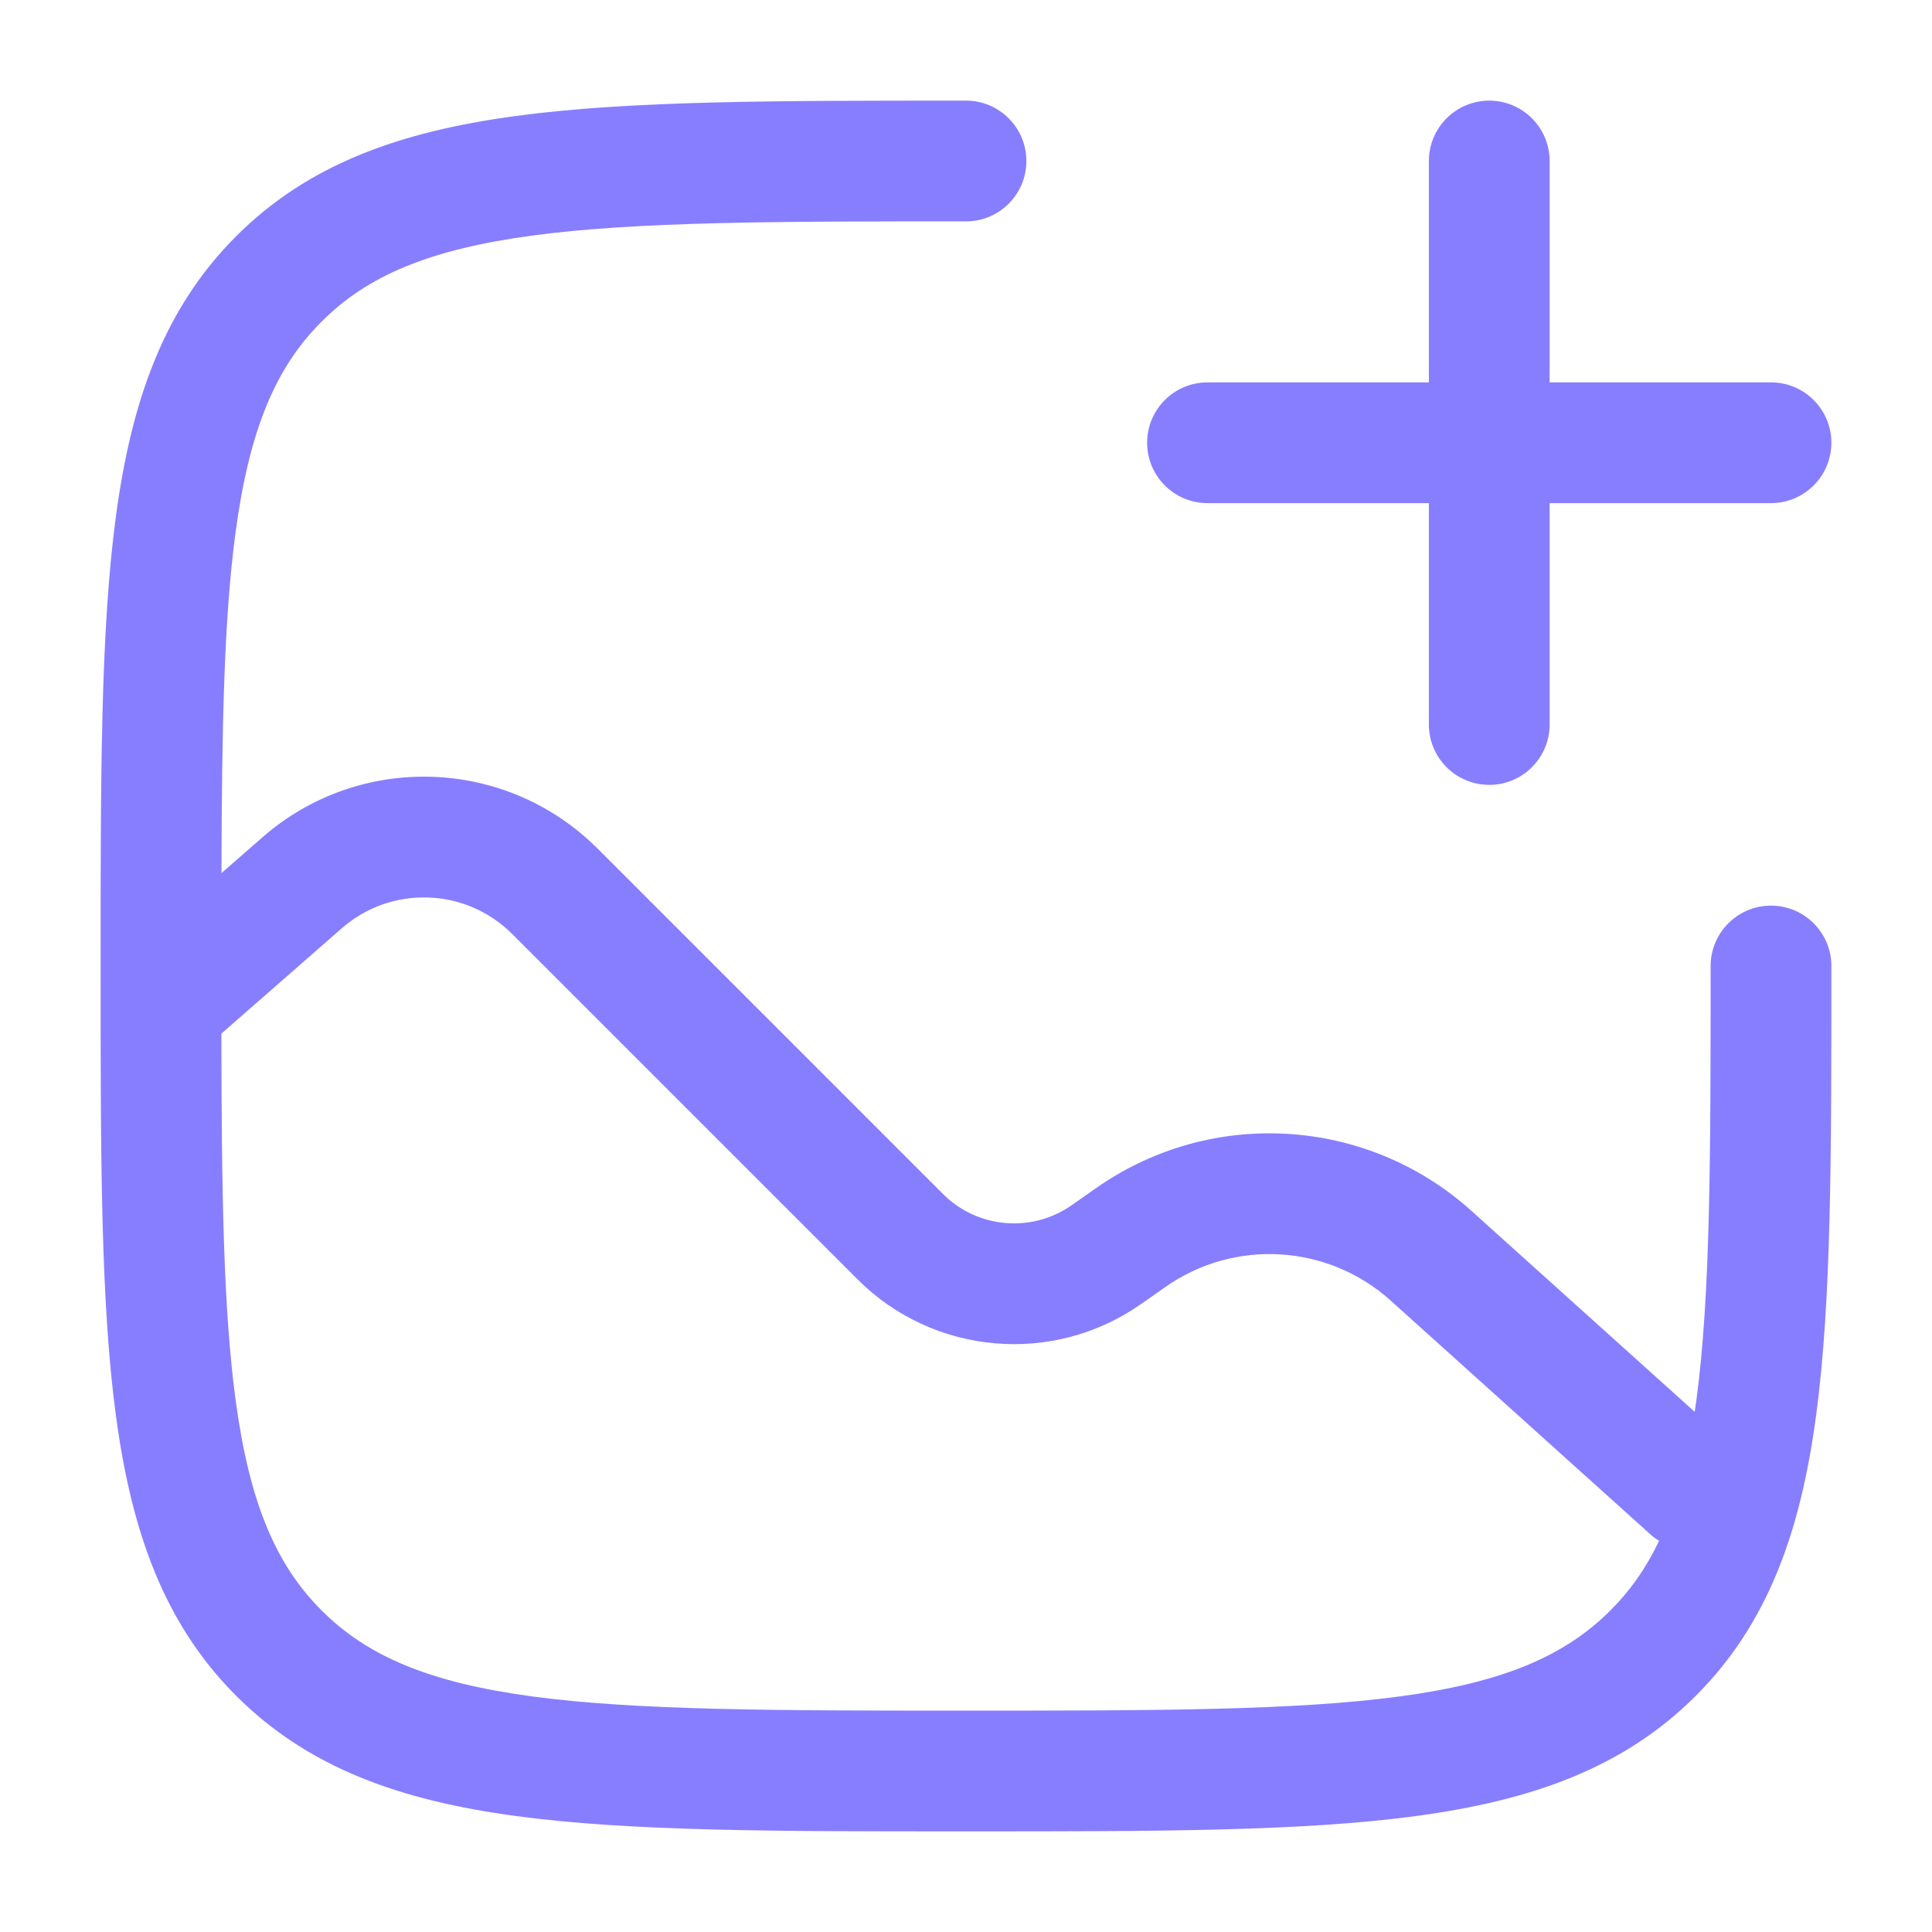
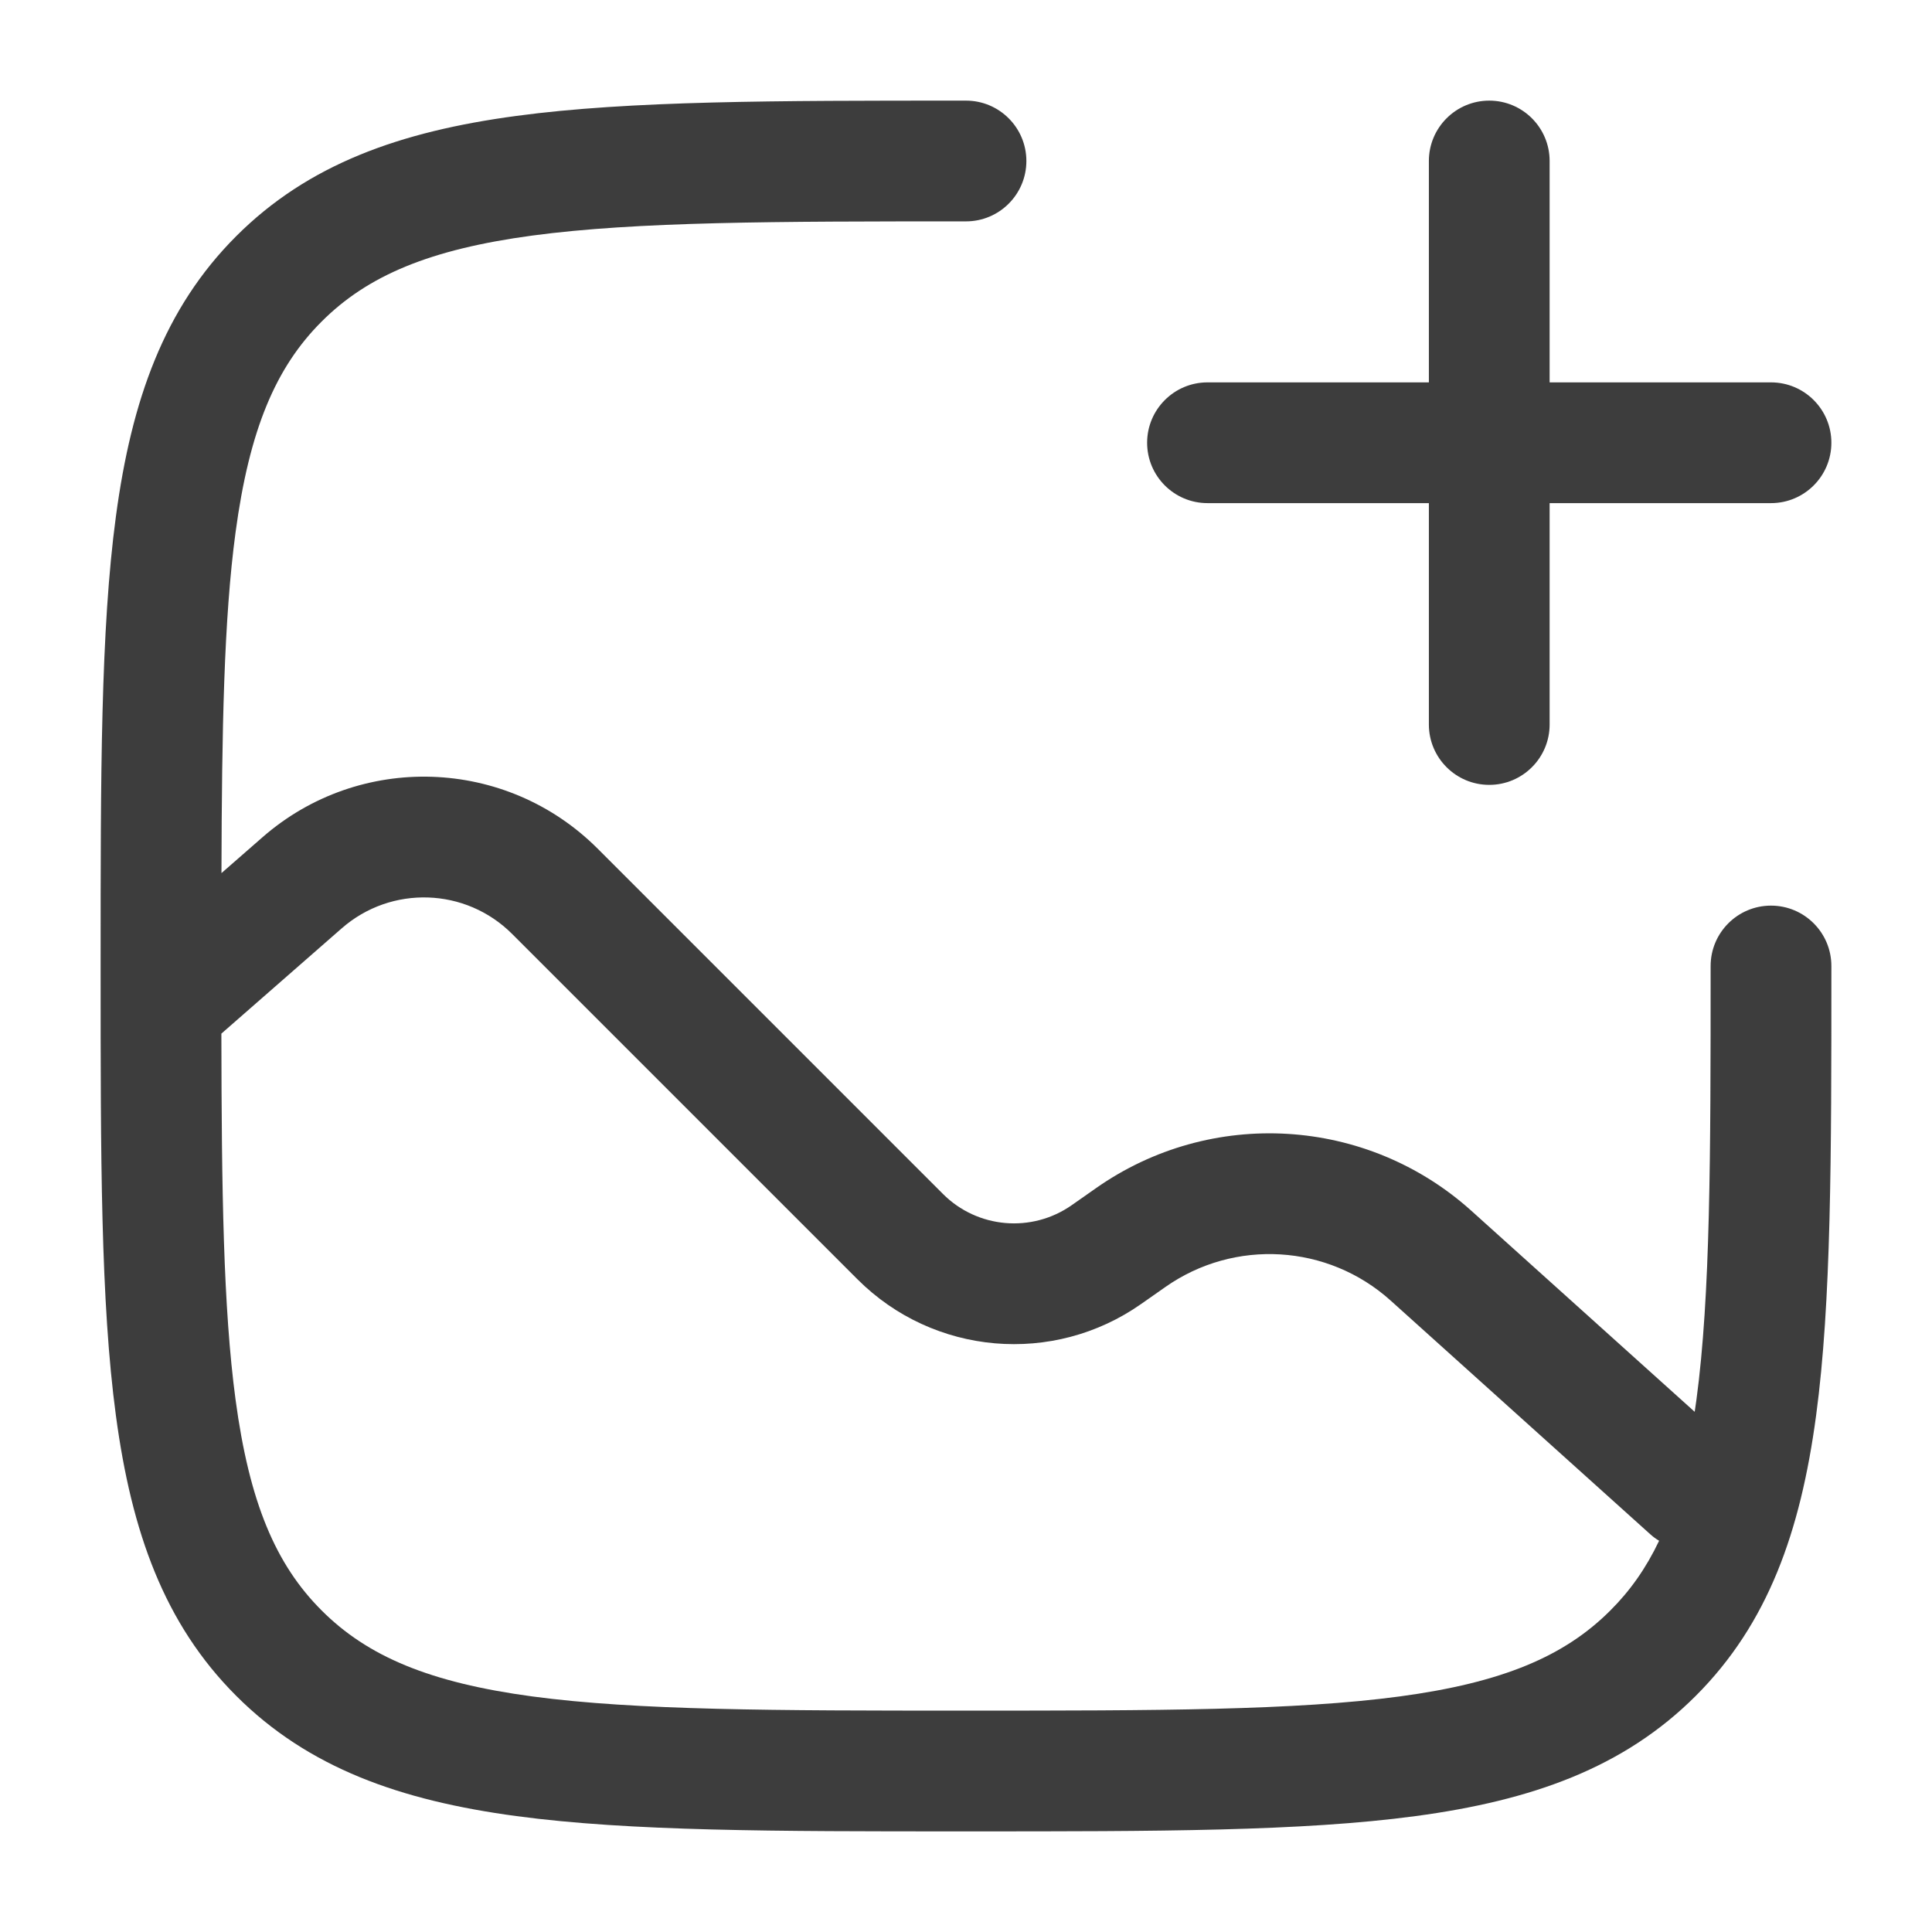
<svg xmlns="http://www.w3.org/2000/svg" width="24" height="24" viewBox="0 0 24 24" fill="none">
-   <path fill-rule="evenodd" clip-rule="evenodd" d="M18.5 1.25C18.914 1.25 19.25 1.586 19.25 2V4.75H22C22.414 4.75 22.75 5.086 22.75 5.5C22.75 5.914 22.414 6.25 22 6.25H19.25V9C19.25 9.414 18.914 9.75 18.5 9.75C18.086 9.75 17.75 9.414 17.75 9V6.25H15C14.586 6.25 14.25 5.914 14.25 5.5C14.25 5.086 14.586 4.75 15 4.75H17.75V2C17.75 1.586 18.086 1.25 18.5 1.25Z" fill="#877EFF" />
-   <path fill-rule="evenodd" clip-rule="evenodd" d="M12 1.25L11.943 1.25C9.634 1.25 7.825 1.25 6.414 1.44C4.969 1.634 3.829 2.039 2.934 2.934C2.039 3.829 1.634 4.969 1.44 6.414C1.25 7.825 1.25 9.634 1.25 11.943V12.057C1.25 14.366 1.25 16.175 1.44 17.586C1.634 19.031 2.039 20.171 2.934 21.066C3.829 21.961 4.969 22.366 6.414 22.56C7.825 22.75 9.634 22.75 11.943 22.75H12.057C14.366 22.75 16.175 22.75 17.586 22.56C19.031 22.366 20.171 21.961 21.066 21.066C21.961 20.171 22.366 19.031 22.56 17.586C22.75 16.175 22.75 14.366 22.75 12.057V12C22.75 11.586 22.414 11.25 22 11.25C21.586 11.25 21.25 11.586 21.25 12C21.25 14.378 21.248 16.086 21.074 17.386C21.067 17.438 21.06 17.488 21.052 17.538L18.278 15.041C16.979 13.872 15.044 13.755 13.613 14.761L13.315 14.97C12.818 15.319 12.142 15.261 11.713 14.831L7.423 10.541C6.287 9.406 4.466 9.345 3.258 10.403L2.751 10.846C2.756 9.054 2.781 7.693 2.926 6.614C3.098 5.335 3.425 4.564 3.995 3.995C4.564 3.425 5.335 3.098 6.614 2.926C7.914 2.752 9.622 2.75 12 2.75C12.414 2.75 12.75 2.414 12.75 2C12.75 1.586 12.414 1.25 12 1.25ZM2.926 17.386C3.098 18.665 3.425 19.436 3.995 20.005C4.564 20.575 5.335 20.902 6.614 21.074C7.914 21.248 9.622 21.25 12 21.25C14.378 21.25 16.087 21.248 17.386 21.074C18.665 20.902 19.436 20.575 20.005 20.005C20.249 19.762 20.448 19.481 20.61 19.14C20.571 19.117 20.533 19.089 20.498 19.057L17.275 16.156C16.495 15.454 15.334 15.385 14.476 15.988L14.178 16.197C13.084 16.966 11.597 16.837 10.652 15.892L6.362 11.602C5.785 11.025 4.86 10.994 4.245 11.532L2.75 12.84C2.753 14.788 2.773 16.245 2.926 17.386Z" fill="#877EFF" />
+   <path fill-rule="evenodd" clip-rule="evenodd" d="M18.5 1.25C18.914 1.25 19.25 1.586 19.25 2V4.75H22C22.414 4.75 22.75 5.086 22.75 5.5C22.75 5.914 22.414 6.25 22 6.25H19.25V9C19.25 9.414 18.914 9.75 18.5 9.75C18.086 9.75 17.75 9.414 17.75 9V6.25H15C14.586 6.25 14.25 5.914 14.25 5.5C14.25 5.086 14.586 4.75 15 4.75H17.75V2C17.75 1.586 18.086 1.25 18.5 1.25Z" fill="#3D3D3D" />
+   <path fill-rule="evenodd" clip-rule="evenodd" d="M12 1.25L11.943 1.25C9.634 1.25 7.825 1.25 6.414 1.44C4.969 1.634 3.829 2.039 2.934 2.934C2.039 3.829 1.634 4.969 1.44 6.414C1.25 7.825 1.25 9.634 1.25 11.943V12.057C1.25 14.366 1.25 16.175 1.44 17.586C1.634 19.031 2.039 20.171 2.934 21.066C3.829 21.961 4.969 22.366 6.414 22.56C7.825 22.75 9.634 22.75 11.943 22.75H12.057C14.366 22.75 16.175 22.75 17.586 22.56C19.031 22.366 20.171 21.961 21.066 21.066C21.961 20.171 22.366 19.031 22.56 17.586C22.75 16.175 22.75 14.366 22.75 12.057V12C22.75 11.586 22.414 11.25 22 11.25C21.586 11.25 21.25 11.586 21.25 12C21.25 14.378 21.248 16.086 21.074 17.386C21.067 17.438 21.06 17.488 21.052 17.538L18.278 15.041C16.979 13.872 15.044 13.755 13.613 14.761L13.315 14.97C12.818 15.319 12.142 15.261 11.713 14.831L7.423 10.541C6.287 9.406 4.466 9.345 3.258 10.403L2.751 10.846C2.756 9.054 2.781 7.693 2.926 6.614C3.098 5.335 3.425 4.564 3.995 3.995C4.564 3.425 5.335 3.098 6.614 2.926C7.914 2.752 9.622 2.75 12 2.75C12.414 2.75 12.75 2.414 12.75 2C12.75 1.586 12.414 1.25 12 1.25ZM2.926 17.386C3.098 18.665 3.425 19.436 3.995 20.005C4.564 20.575 5.335 20.902 6.614 21.074C7.914 21.248 9.622 21.25 12 21.25C14.378 21.25 16.087 21.248 17.386 21.074C18.665 20.902 19.436 20.575 20.005 20.005C20.249 19.762 20.448 19.481 20.61 19.14C20.571 19.117 20.533 19.089 20.498 19.057L17.275 16.156C16.495 15.454 15.334 15.385 14.476 15.988L14.178 16.197C13.084 16.966 11.597 16.837 10.652 15.892L6.362 11.602C5.785 11.025 4.86 10.994 4.245 11.532L2.75 12.84C2.753 14.788 2.773 16.245 2.926 17.386Z" fill="#3D3D3D" />
</svg>
